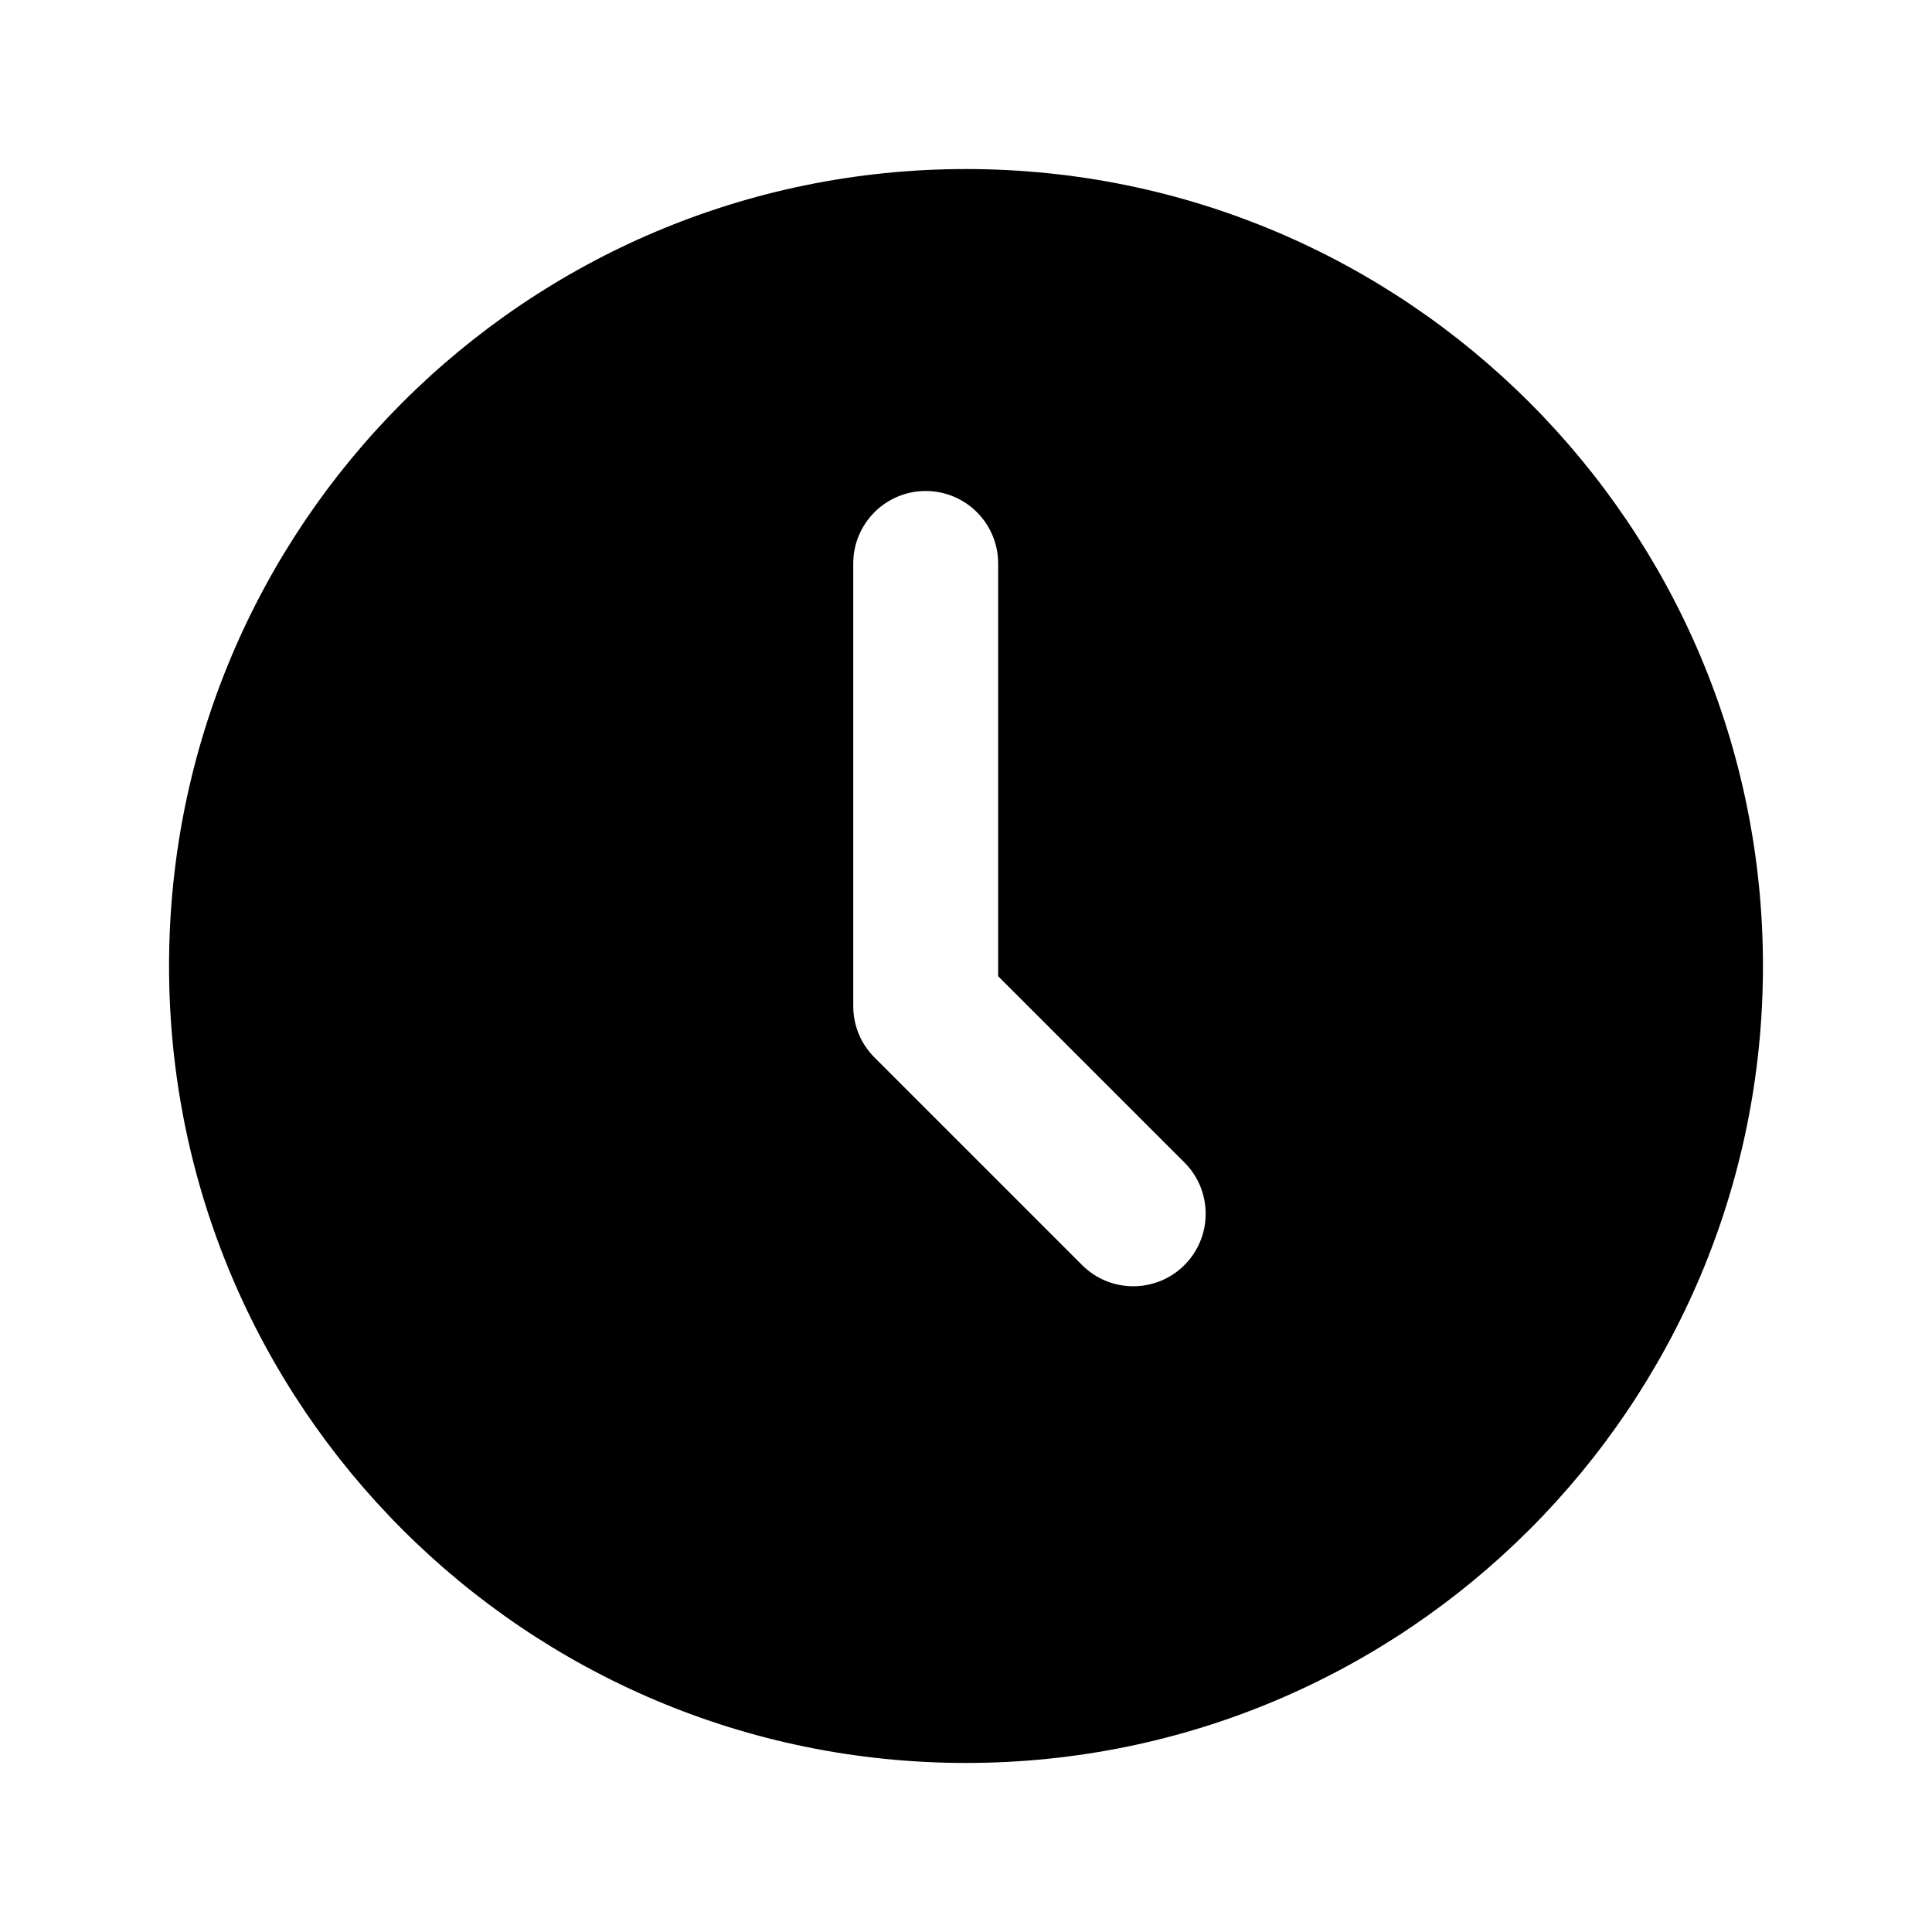
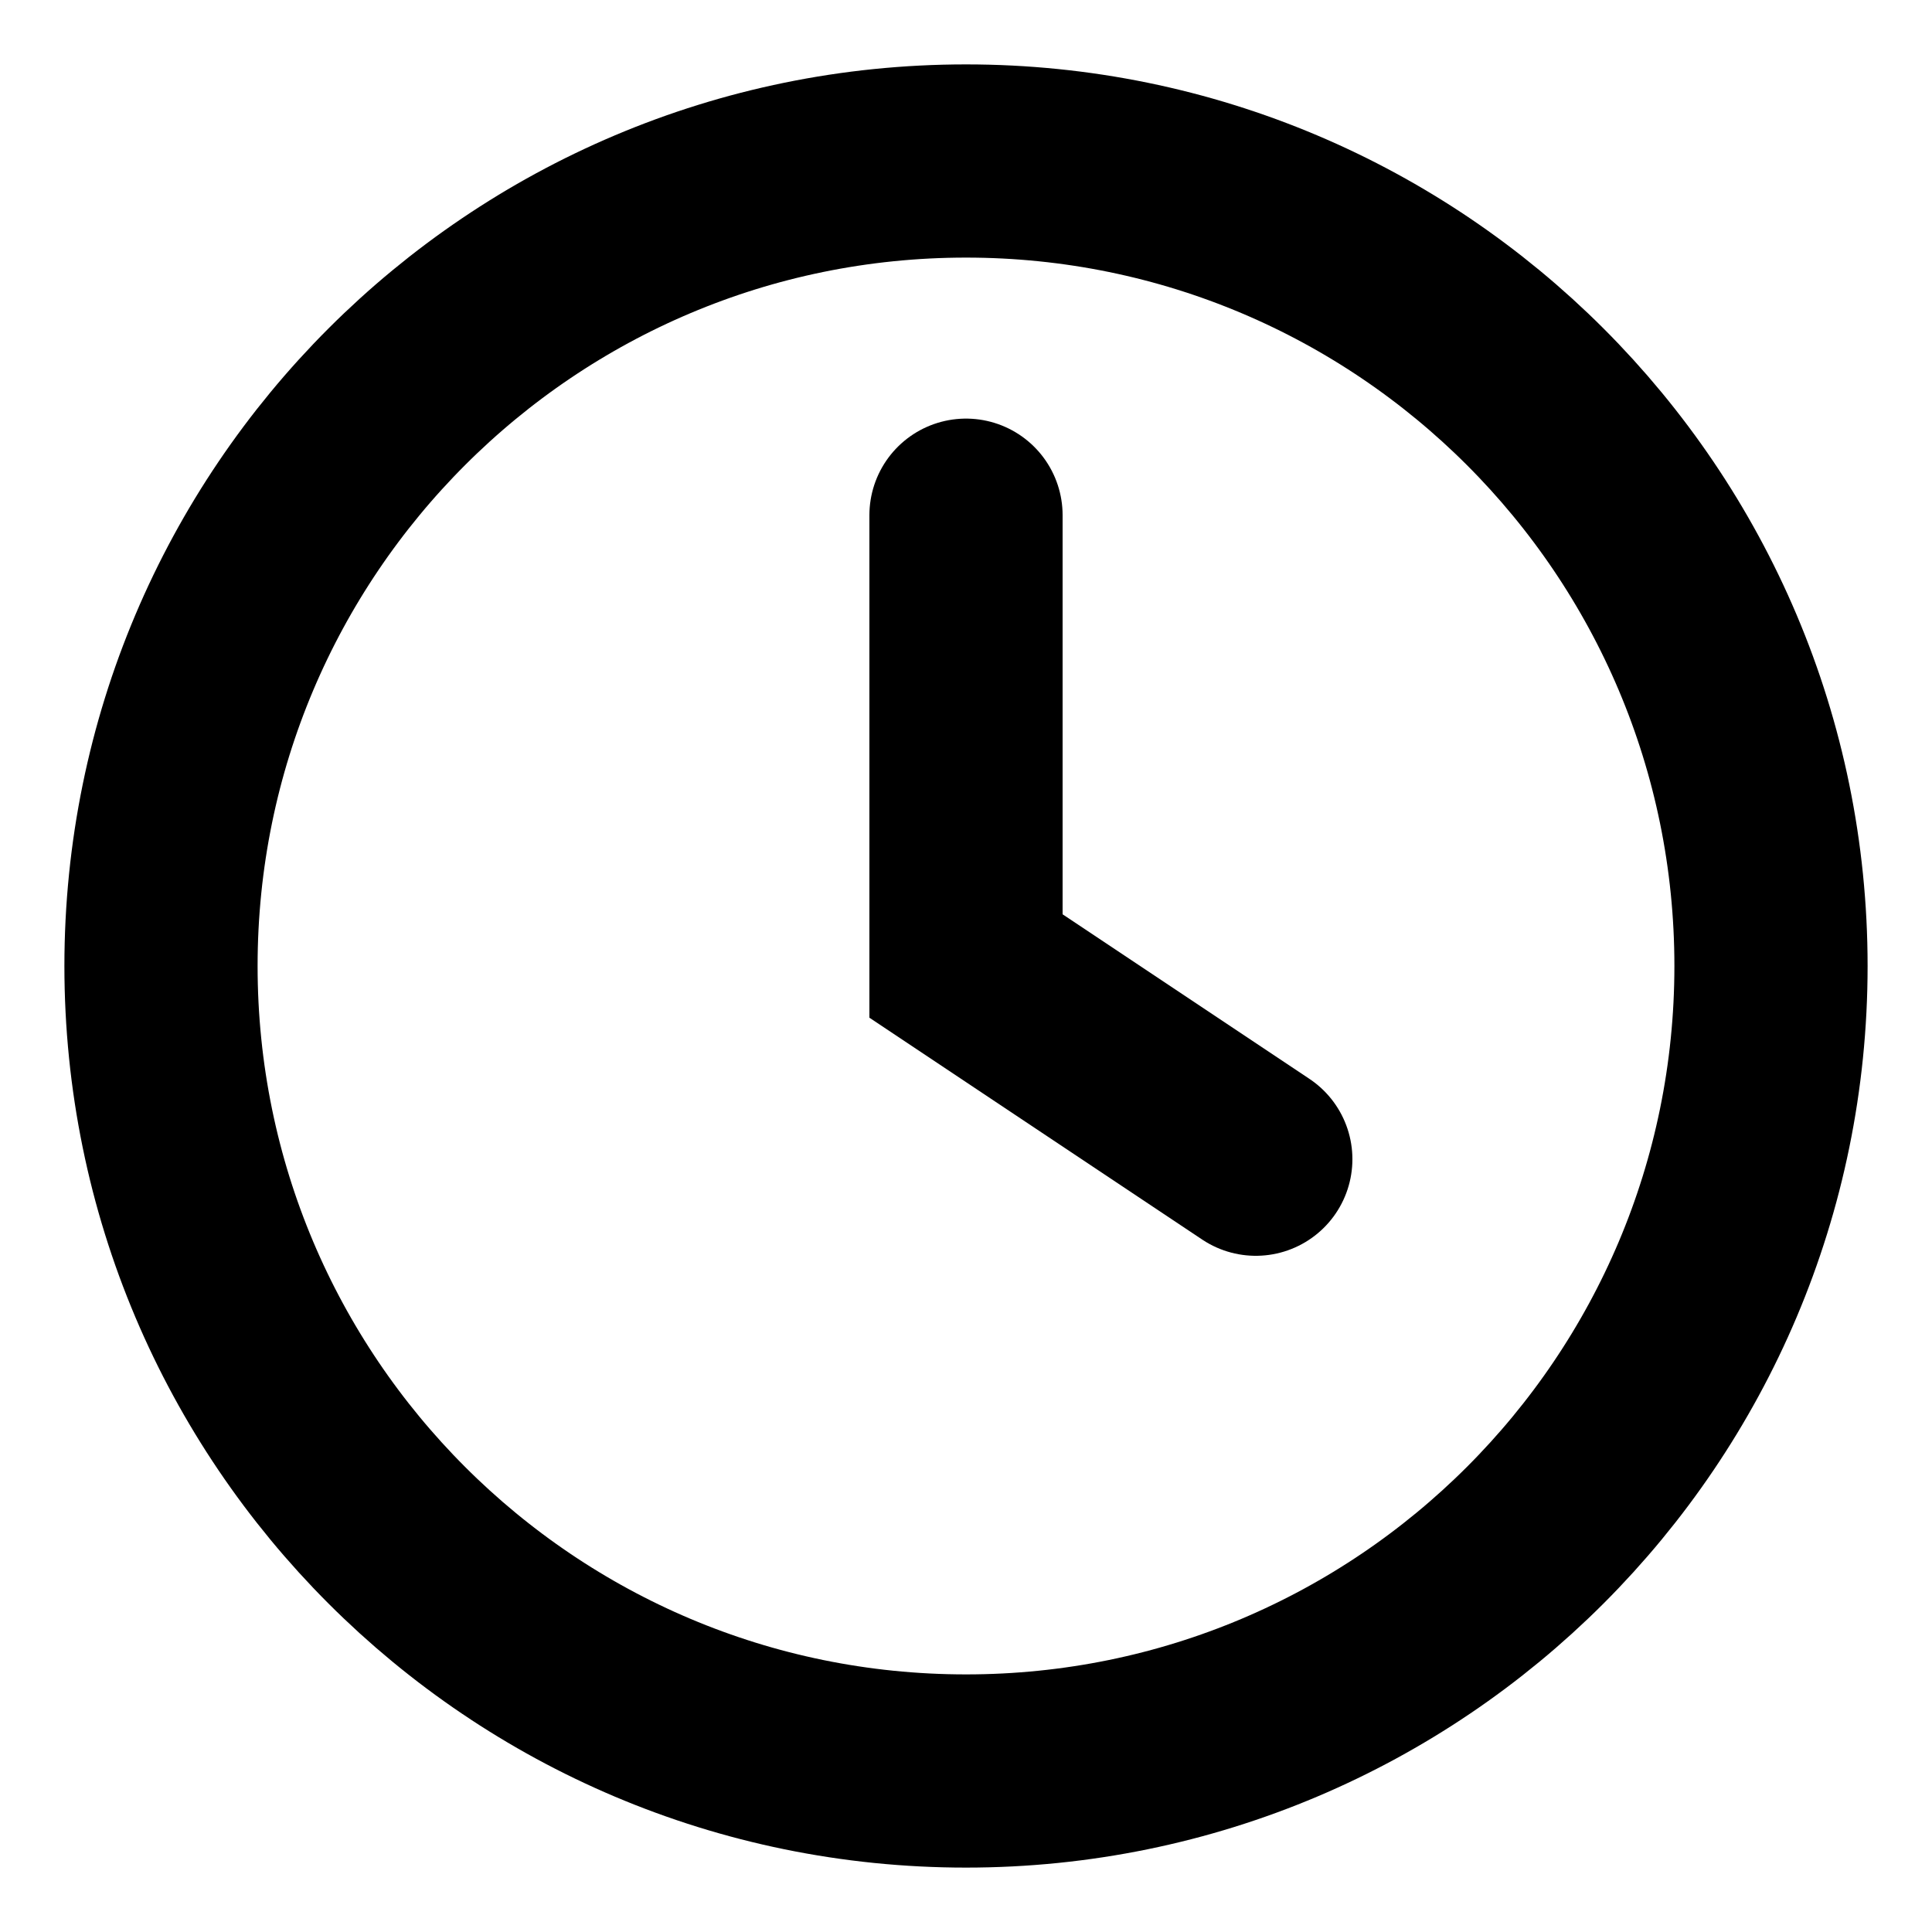
- <svg xmlns="http://www.w3.org/2000/svg" width="14" height="14" viewBox="0 0 14 14" fill="none">
-   <path fill-rule="evenodd" clip-rule="evenodd" d="M7 1.225C3.81 1.225 1.225 3.811 1.225 7C1.225 10.19 3.81 12.775 7 12.775C10.189 12.775 12.775 10.19 12.775 7C12.775 3.811 10.189 1.225 7 1.225ZM6.708 3.558C6.998 3.558 7.233 3.793 7.233 4.083V7.074L8.583 8.424C8.788 8.629 8.788 8.962 8.583 9.167C8.378 9.372 8.046 9.372 7.841 9.167L6.337 7.663C6.232 7.558 6.181 7.42 6.183 7.283V4.083C6.183 3.793 6.418 3.558 6.708 3.558Z" fill="currentColor" />
+ <svg xmlns="http://www.w3.org/2000/svg" width="9" height="9" viewBox="0 0 12 12" fill="none">
+   <circle cx="6" cy="6" r="5" stroke="currentColor" stroke-width="1.2" />
+   <path d="M6 3.2V6l1.8 1.2" stroke="currentColor" stroke-width="1.2" stroke-linecap="round" />
</svg>
